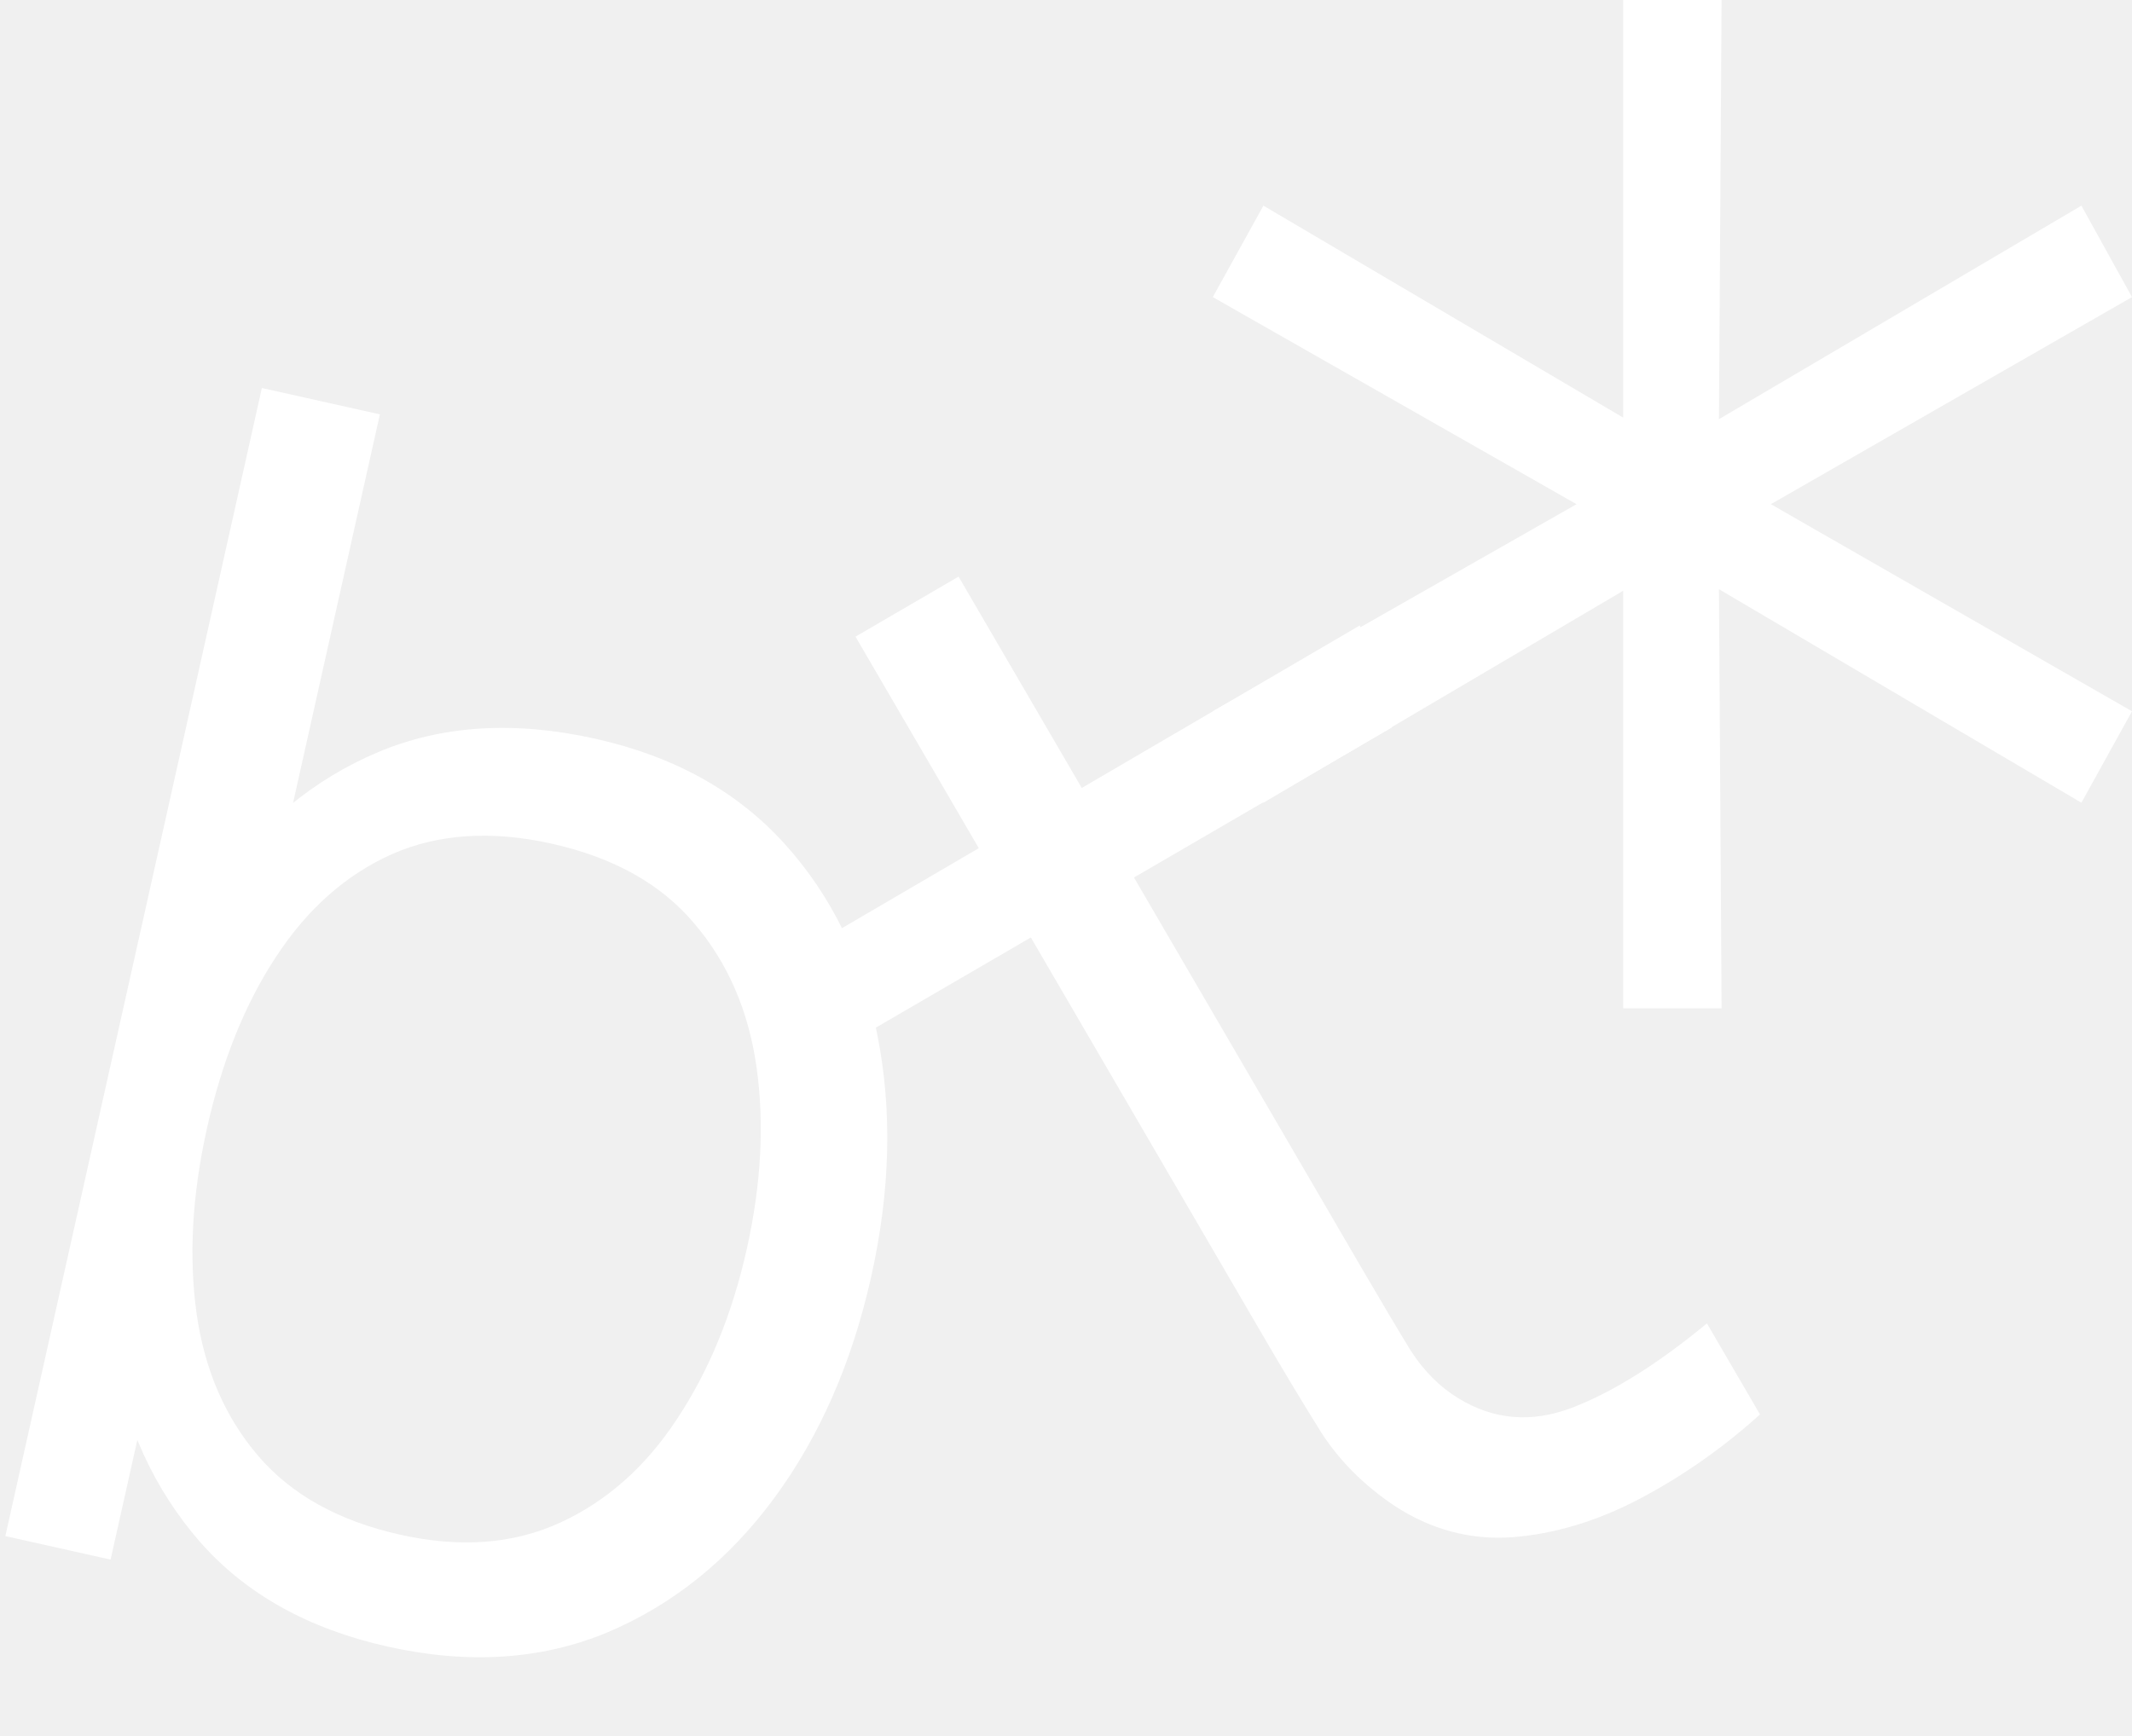
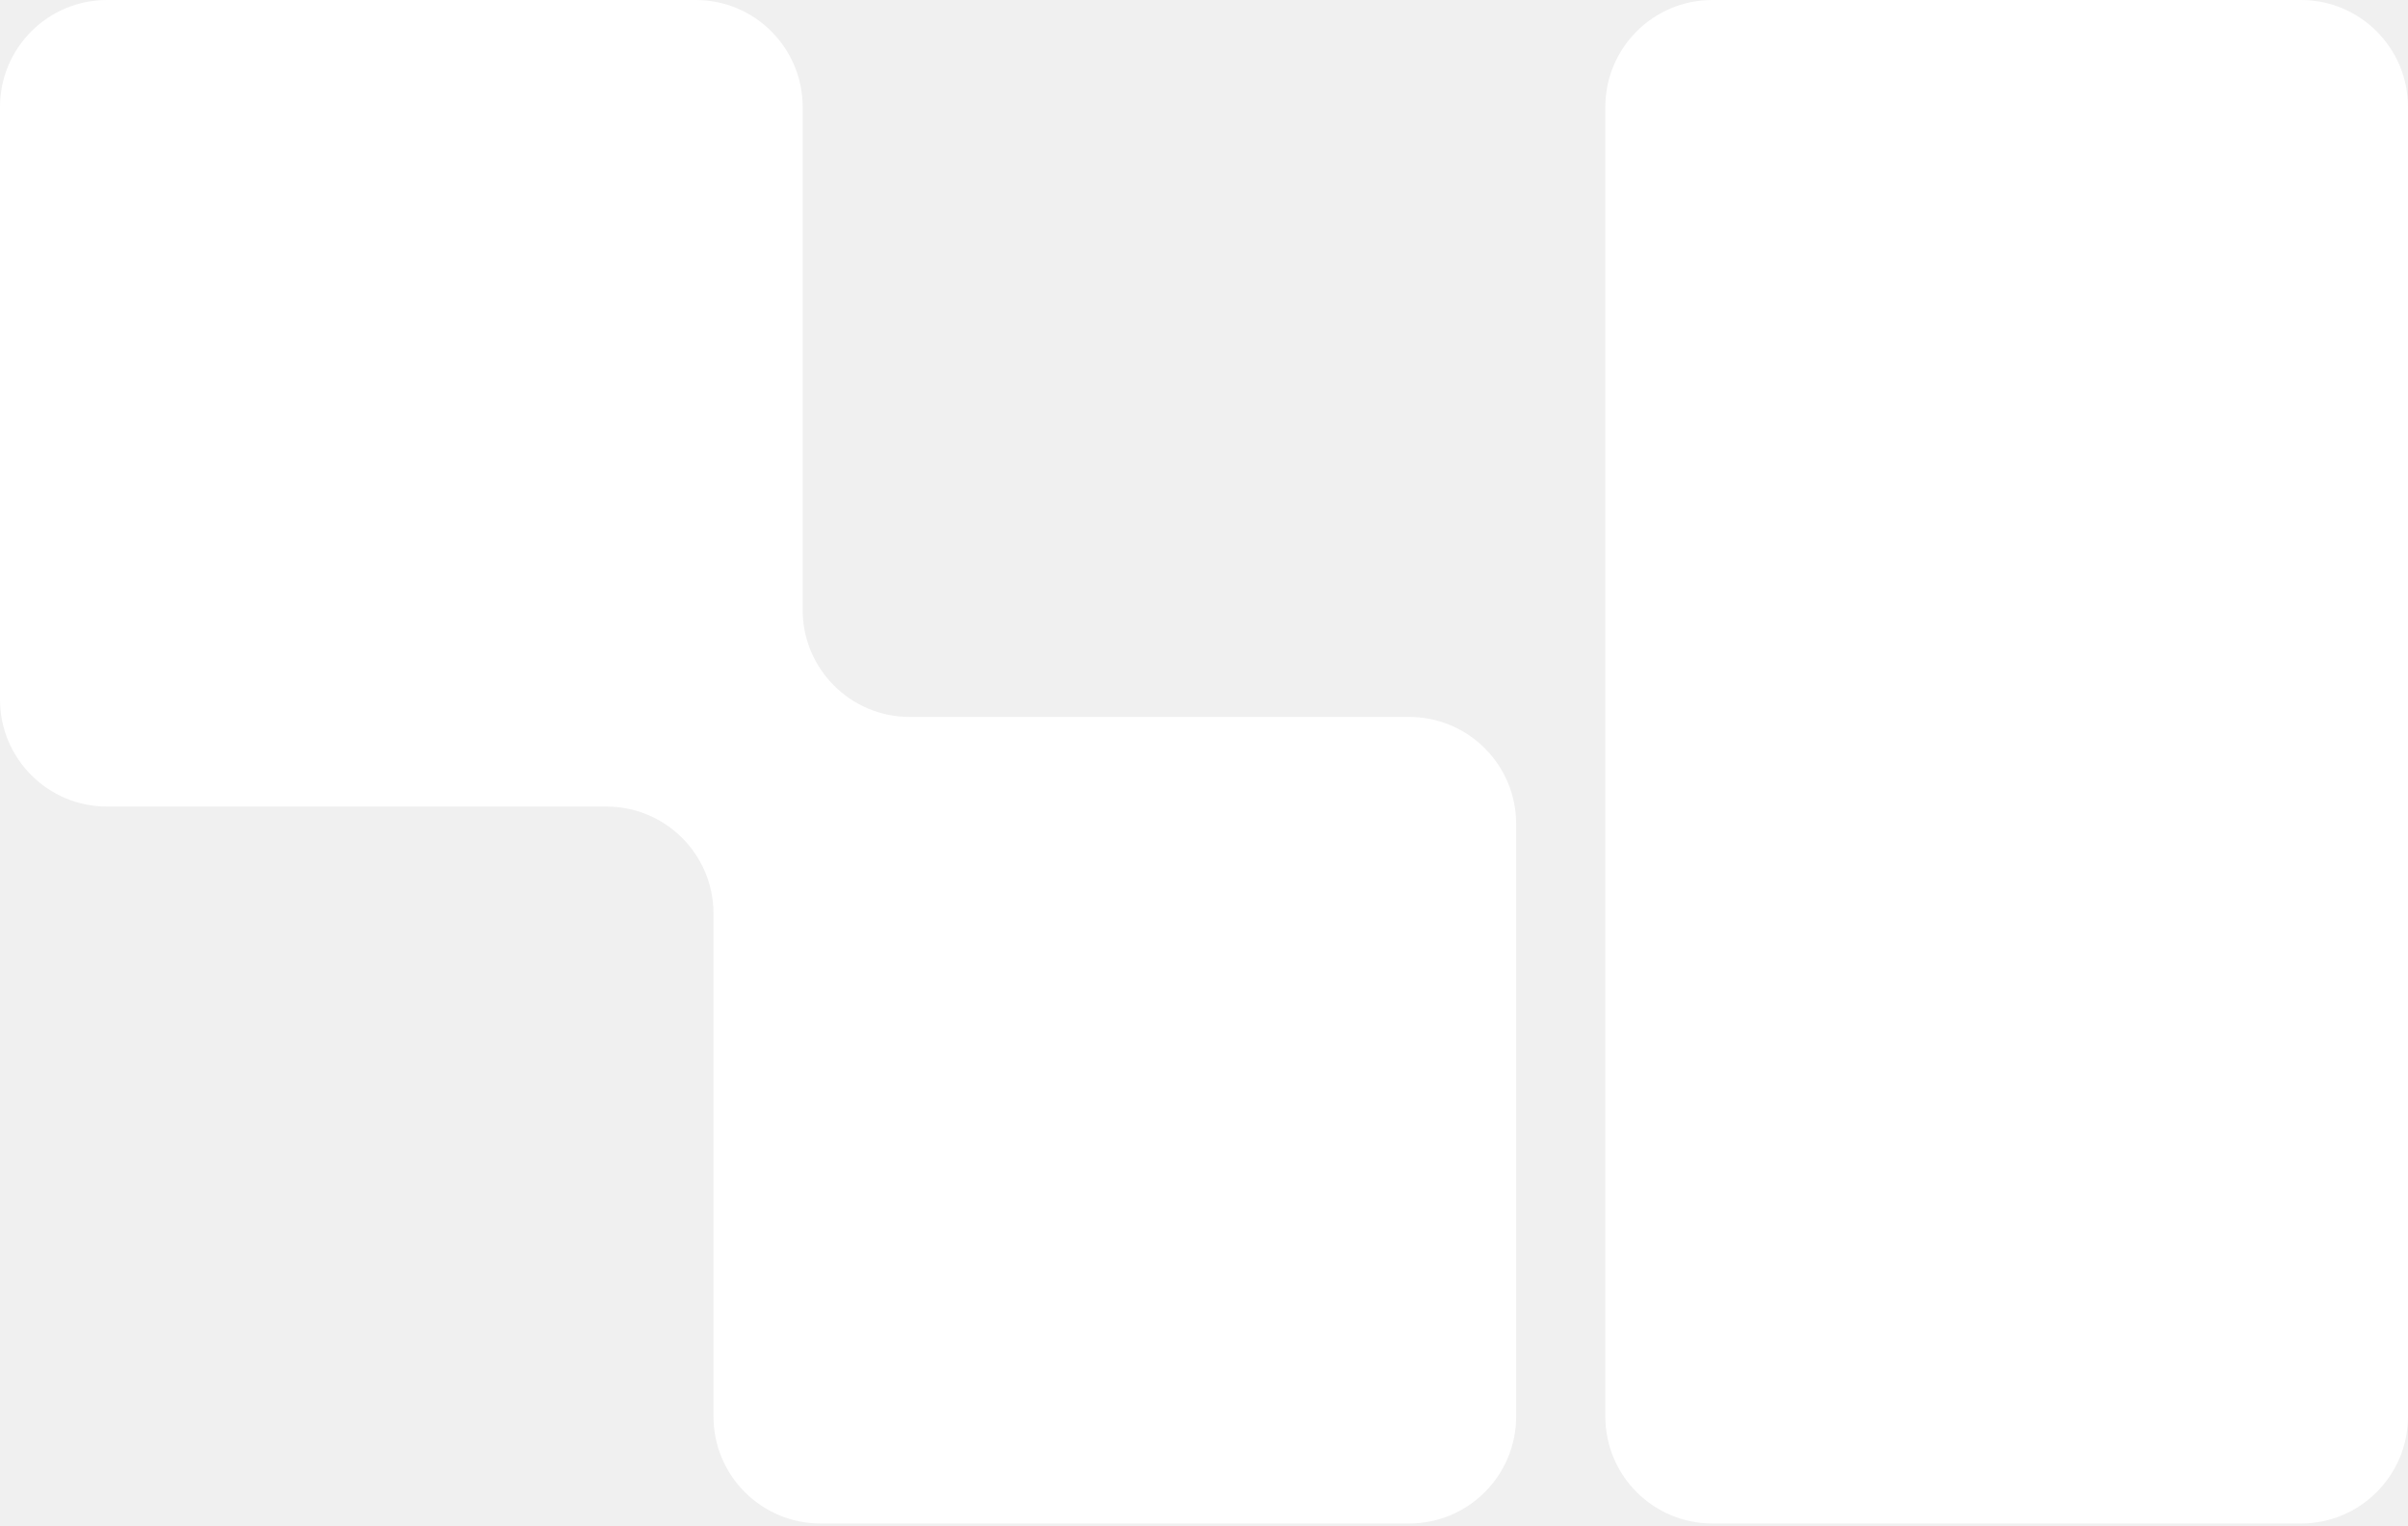
- <svg xmlns="http://www.w3.org/2000/svg" width="167" height="136" viewBox="0 0 167 136" fill="none">
-   <path d="M137.861 110.812C134.915 113.468 131.758 115.678 128.392 117.443C125.062 119.186 121.741 120.183 118.431 120.433C115.157 120.662 112.083 119.837 109.209 117.956C106.851 116.367 104.961 114.481 103.54 112.297C102.134 110.054 100.582 107.477 98.885 104.565L67.012 49.879L75.085 45.174L106.765 99.528C108.226 102.035 109.469 104.125 110.494 105.799C111.534 107.415 112.781 108.664 114.233 109.546C117 111.242 119.96 111.492 123.115 110.295C126.306 109.077 129.836 106.872 133.704 103.679L137.861 110.812ZM67.968 80.879L63.907 73.912L106.513 49L109.013 57L67.968 80.879Z" fill="white" />
-   <path d="M30.356 128.997C24.151 127.611 19.253 124.877 15.662 120.796C12.08 116.673 9.786 111.68 8.779 105.815C7.781 99.909 8.031 93.604 9.529 86.9C11.055 80.071 13.517 74.238 16.914 69.401C20.363 64.531 24.596 61.04 29.616 58.926C34.634 56.812 40.309 56.462 46.638 57.876C52.801 59.253 57.74 61.996 61.456 66.105C65.172 70.214 67.596 75.215 68.728 81.107C69.902 87.009 69.74 93.312 68.242 100.016C66.735 106.762 64.195 112.555 60.621 117.397C57.047 122.238 52.679 125.743 47.517 127.913C42.364 130.04 36.643 130.402 30.356 128.997ZM0.419 120.342L20.512 30.399L29.756 32.464L21.007 71.627L20.008 71.403L8.663 122.184L0.419 120.342ZM31.331 120.231C36.036 121.282 40.215 120.97 43.868 119.294C47.522 117.618 50.575 114.912 53.027 111.175C55.53 107.406 57.354 102.961 58.498 97.839C59.633 92.759 59.886 88.007 59.257 83.582C58.628 79.157 56.996 75.404 54.362 72.324C51.769 69.252 48.057 67.177 43.227 66.098C38.522 65.047 34.352 65.318 30.717 66.91C27.124 68.512 24.102 71.181 21.649 74.918C19.206 78.613 17.394 83.104 16.212 88.393C15.05 93.598 14.778 98.433 15.398 102.9C16.027 107.325 17.642 111.052 20.244 114.082C22.846 117.111 26.542 119.161 31.331 120.231Z" fill="white" />
-   <path d="M167 23.275L136.174 40.955V38.045L167 55.725L163.037 62.887L132.651 44.983L134.633 43.864L134.853 79H127.147V43.864L129.349 44.983L98.963 62.887L95 55.725L126.046 38.045V40.955L95 23.275L98.963 16.113L129.349 34.017L127.147 35.136V0H134.853L134.633 35.136L132.651 34.017L163.037 16.113L167 23.275Z" fill="white" />
+ <svg xmlns="http://www.w3.org/2000/svg" width="360" height="228" viewBox="0 0 360 228" fill="none">
+   <path fill-rule="evenodd" clip-rule="evenodd" d="M104 0C112.837 0 120 7.163 120 16V91.163C120 99.999 127.163 107.163 136 107.163H210.667C219.503 107.163 226.667 114.326 226.667 123.163V211.721C226.667 220.557 219.503 227.721 210.667 227.721H122.667C113.83 227.721 106.667 220.557 106.667 211.721V136.558C106.667 127.722 99.503 120.558 90.667 120.558H16C7.163 120.558 0 113.395 0 104.558V16C0 7.163 7.163 0 16 0H104ZM344 0C352.837 0 360 7.163 360 16V120.558L360 211.721C360 220.558 352.837 227.721 344 227.721H256C247.163 227.721 240 220.558 240 211.721V107.163L240 16C240 7.163 247.163 0 256 0H344Z" fill="white" />
</svg>
